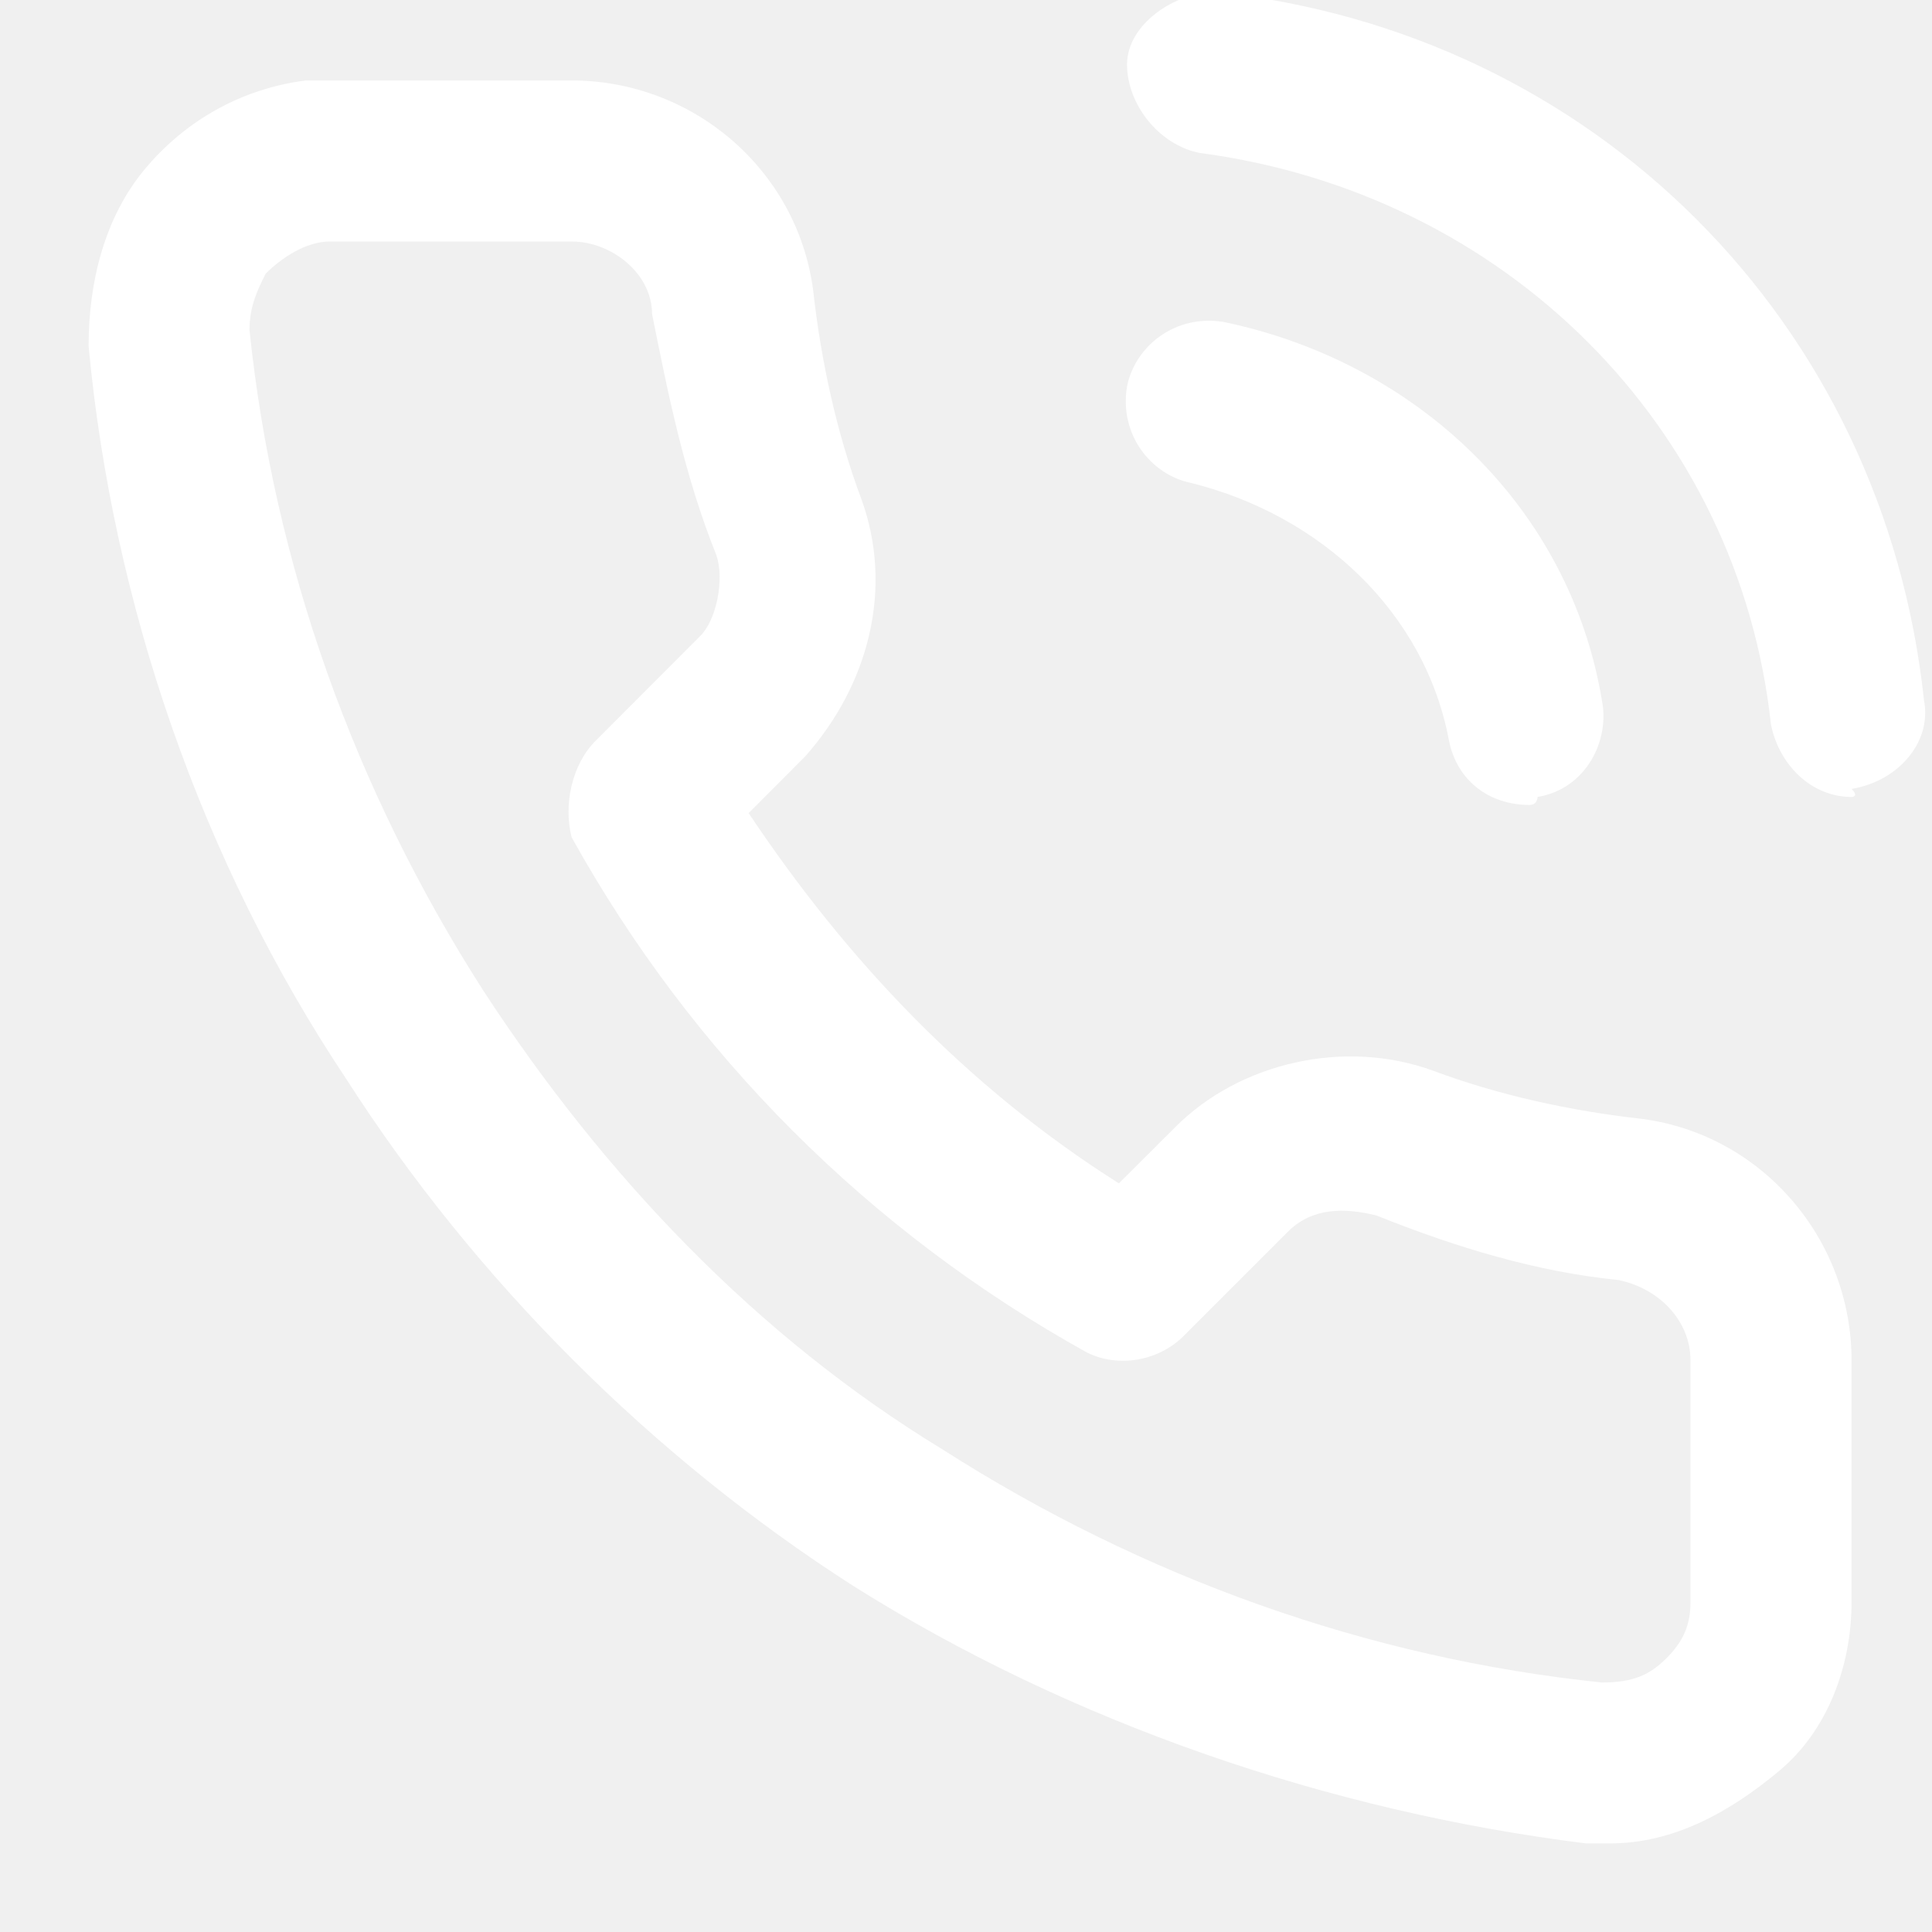
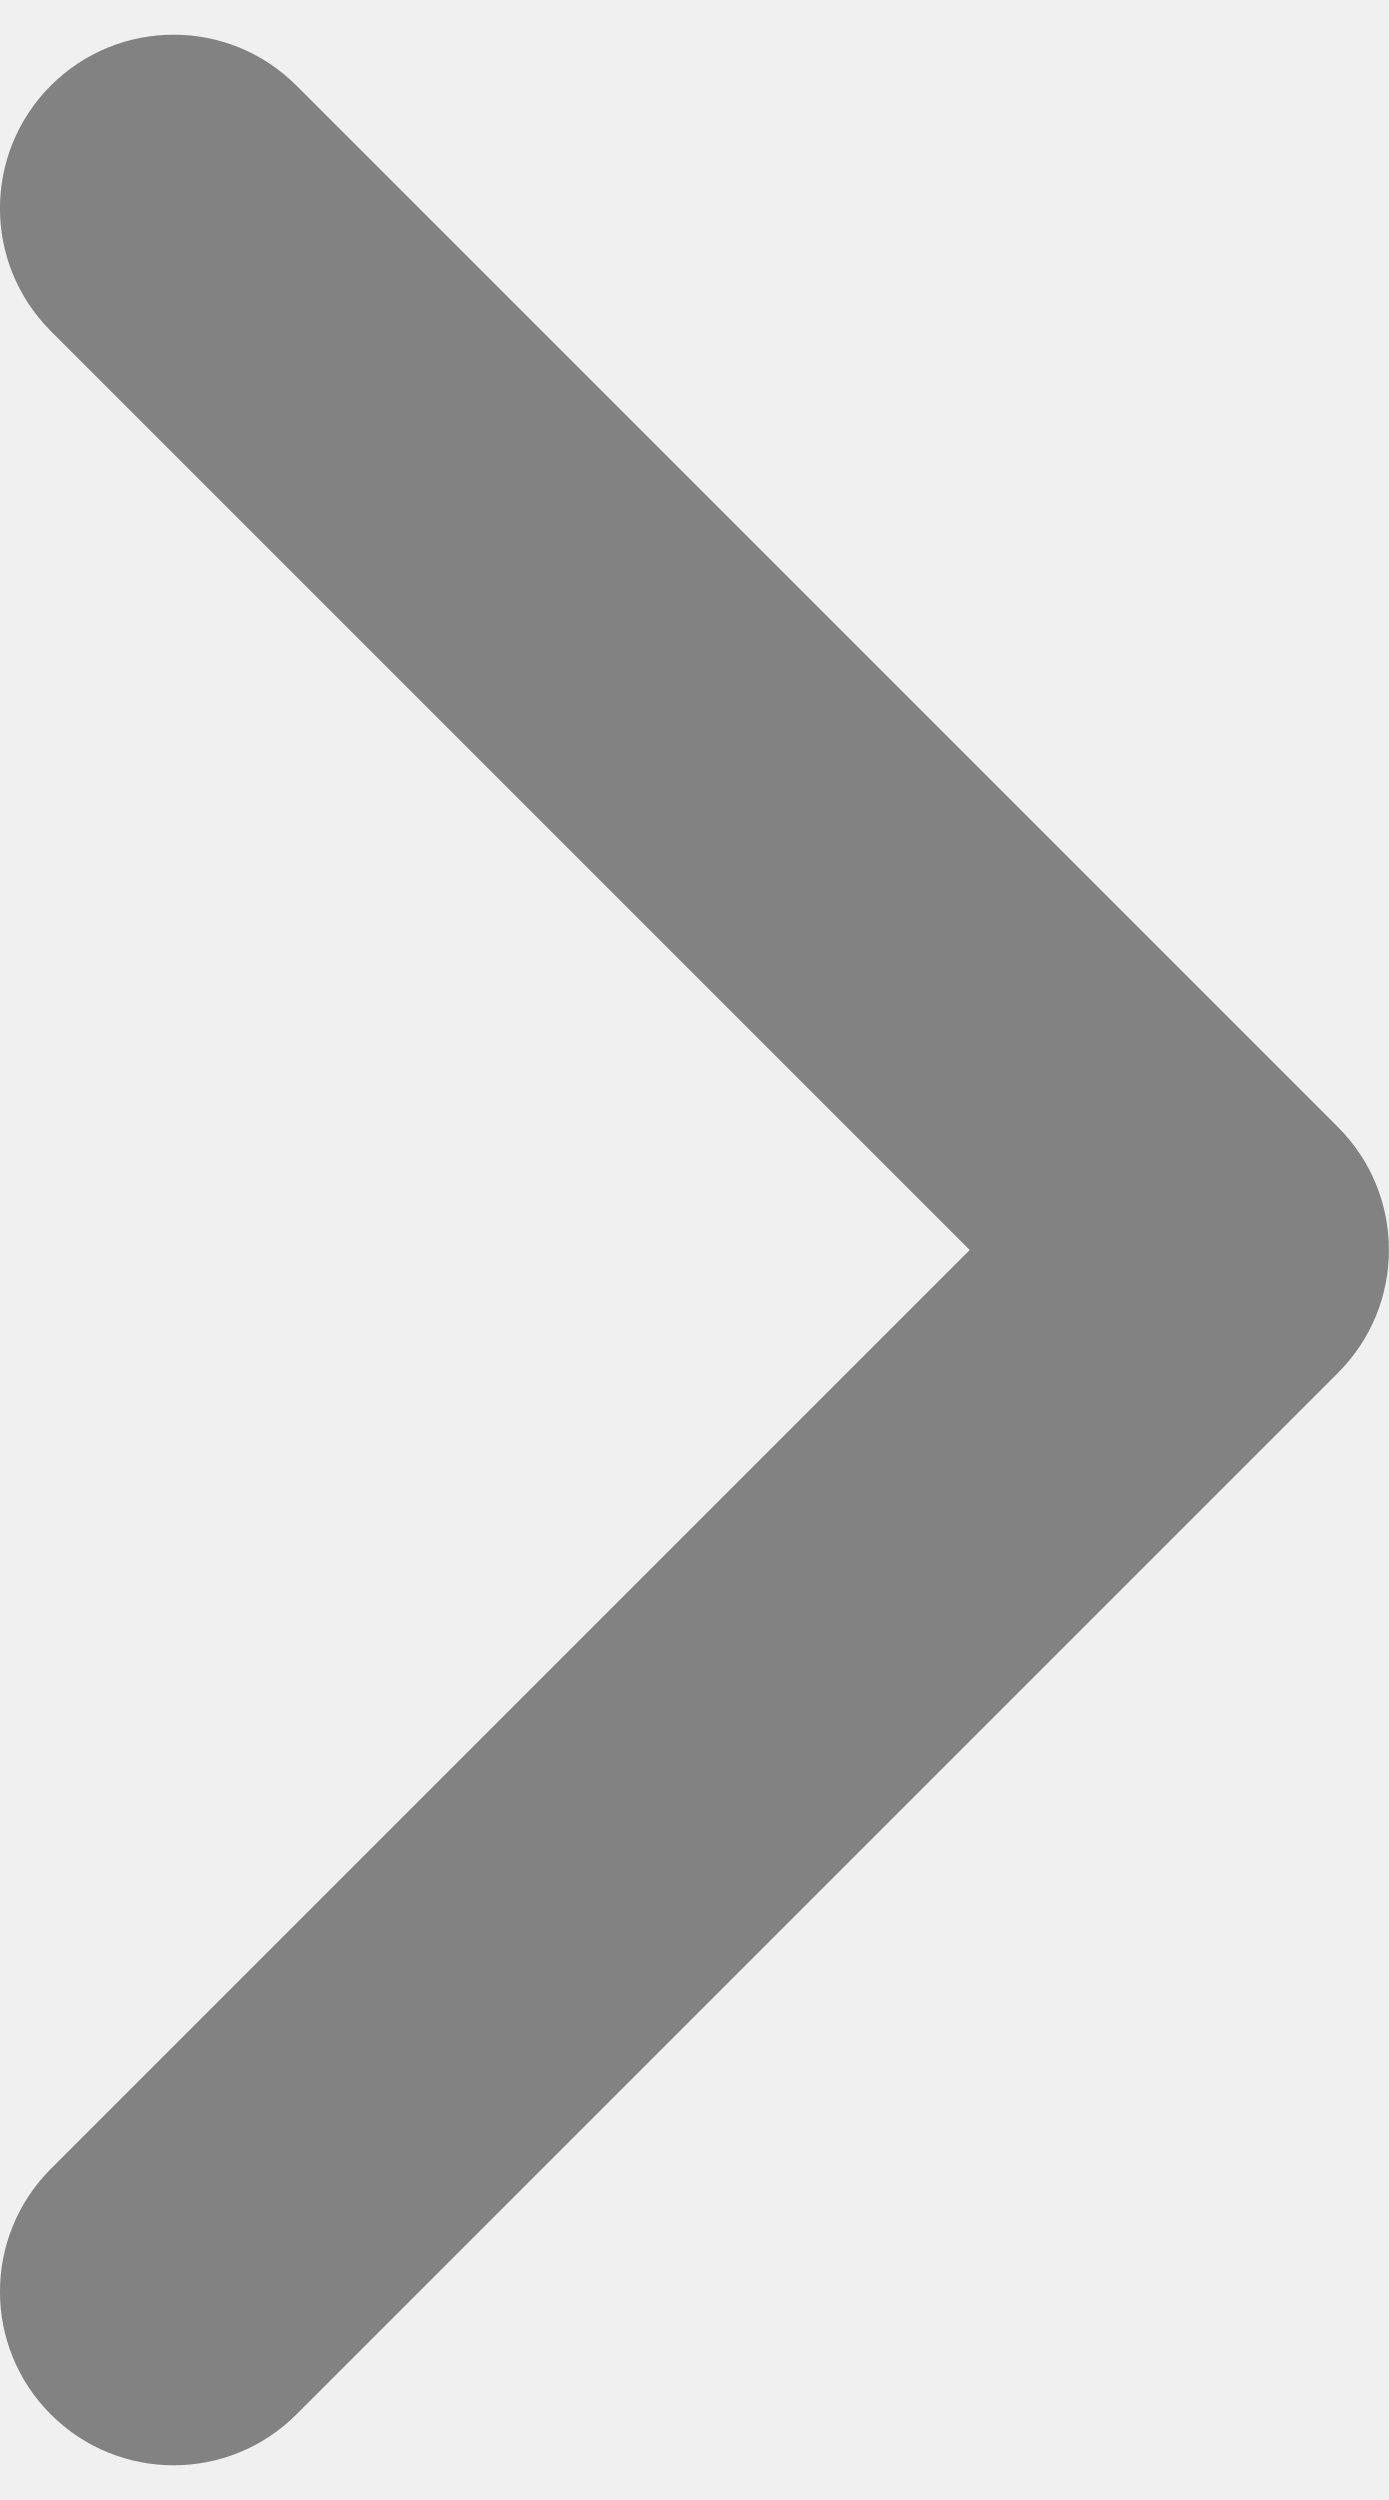
- <svg xmlns="http://www.w3.org/2000/svg" width="14" height="14" viewBox="0 0 14 14" fill="none">
-   <path d="M11.667 13.358C11.608 13.358 11.55 13.358 11.492 13.358C9.625 13.125 7.758 12.483 6.183 11.492C4.725 10.558 3.442 9.275 2.508 7.817C1.458 6.242 0.817 4.375 0.642 2.508C0.642 2.042 0.758 1.575 1.05 1.225C1.342 0.875 1.75 0.642 2.217 0.583C2.275 0.583 2.333 0.583 2.392 0.583H4.142C5.017 0.583 5.775 1.225 5.892 2.1C5.95 2.625 6.067 3.15 6.242 3.617C6.475 4.258 6.3 4.958 5.833 5.483L5.425 5.892C6.125 6.942 7 7.875 8.108 8.575L8.517 8.167C8.983 7.7 9.742 7.525 10.383 7.758C10.85 7.933 11.375 8.05 11.9 8.108C12.775 8.225 13.417 8.983 13.417 9.858V11.608C13.417 12.075 13.242 12.542 12.892 12.833C12.542 13.125 12.133 13.358 11.667 13.358ZM4.142 1.75H2.392C2.217 1.75 2.042 1.867 1.925 1.983C1.867 2.1 1.808 2.217 1.808 2.392C1.983 4.083 2.567 5.717 3.5 7.175C4.375 8.517 5.483 9.683 6.825 10.5C8.283 11.433 9.917 12.017 11.608 12.192C11.842 12.192 11.958 12.133 12.075 12.017C12.192 11.9 12.25 11.783 12.25 11.608V9.858C12.25 9.567 12.017 9.333 11.725 9.275C11.142 9.217 10.558 9.042 9.975 8.808C9.742 8.75 9.508 8.75 9.333 8.925L8.575 9.683C8.4 9.858 8.108 9.917 7.875 9.8C6.3 8.925 5.017 7.642 4.142 6.067C4.083 5.833 4.142 5.542 4.317 5.367L5.075 4.608C5.192 4.492 5.25 4.2 5.192 4.025C4.958 3.442 4.842 2.858 4.725 2.275C4.725 1.983 4.433 1.75 4.142 1.75ZM11.083 5.833C10.792 5.833 10.558 5.658 10.5 5.367C10.325 4.433 9.567 3.733 8.633 3.5C8.342 3.442 8.108 3.15 8.167 2.8C8.225 2.508 8.517 2.275 8.867 2.333C10.267 2.625 11.375 3.675 11.608 5.075C11.667 5.367 11.492 5.717 11.142 5.775C11.142 5.775 11.142 5.833 11.083 5.833ZM13.417 5.775C13.125 5.775 12.892 5.542 12.833 5.25C12.6 3.092 10.908 1.4 8.692 1.108C8.4 1.05 8.167 0.758 8.167 0.467C8.167 0.175 8.517 -0.058 8.808 -0.058C11.55 0.233 13.65 2.333 13.942 5.075C14 5.367 13.767 5.658 13.417 5.717C13.475 5.775 13.417 5.775 13.417 5.775Z" fill="white" />
+ <svg xmlns="http://www.w3.org/2000/svg" width="10" height="18" fill="none">
+   <path fill-rule="evenodd" clip-rule="evenodd" d="M.366.616a1.25 1.25 0 0 1 1.768 0l7.5 7.5a1.25 1.25 0 0 1 0 1.768l-7.5 7.5a1.25 1.25 0 0 1-1.768-1.768L6.982 9 .366 2.384a1.25 1.25 0 0 1 0-1.768z" fill="#828282" />
</svg>
